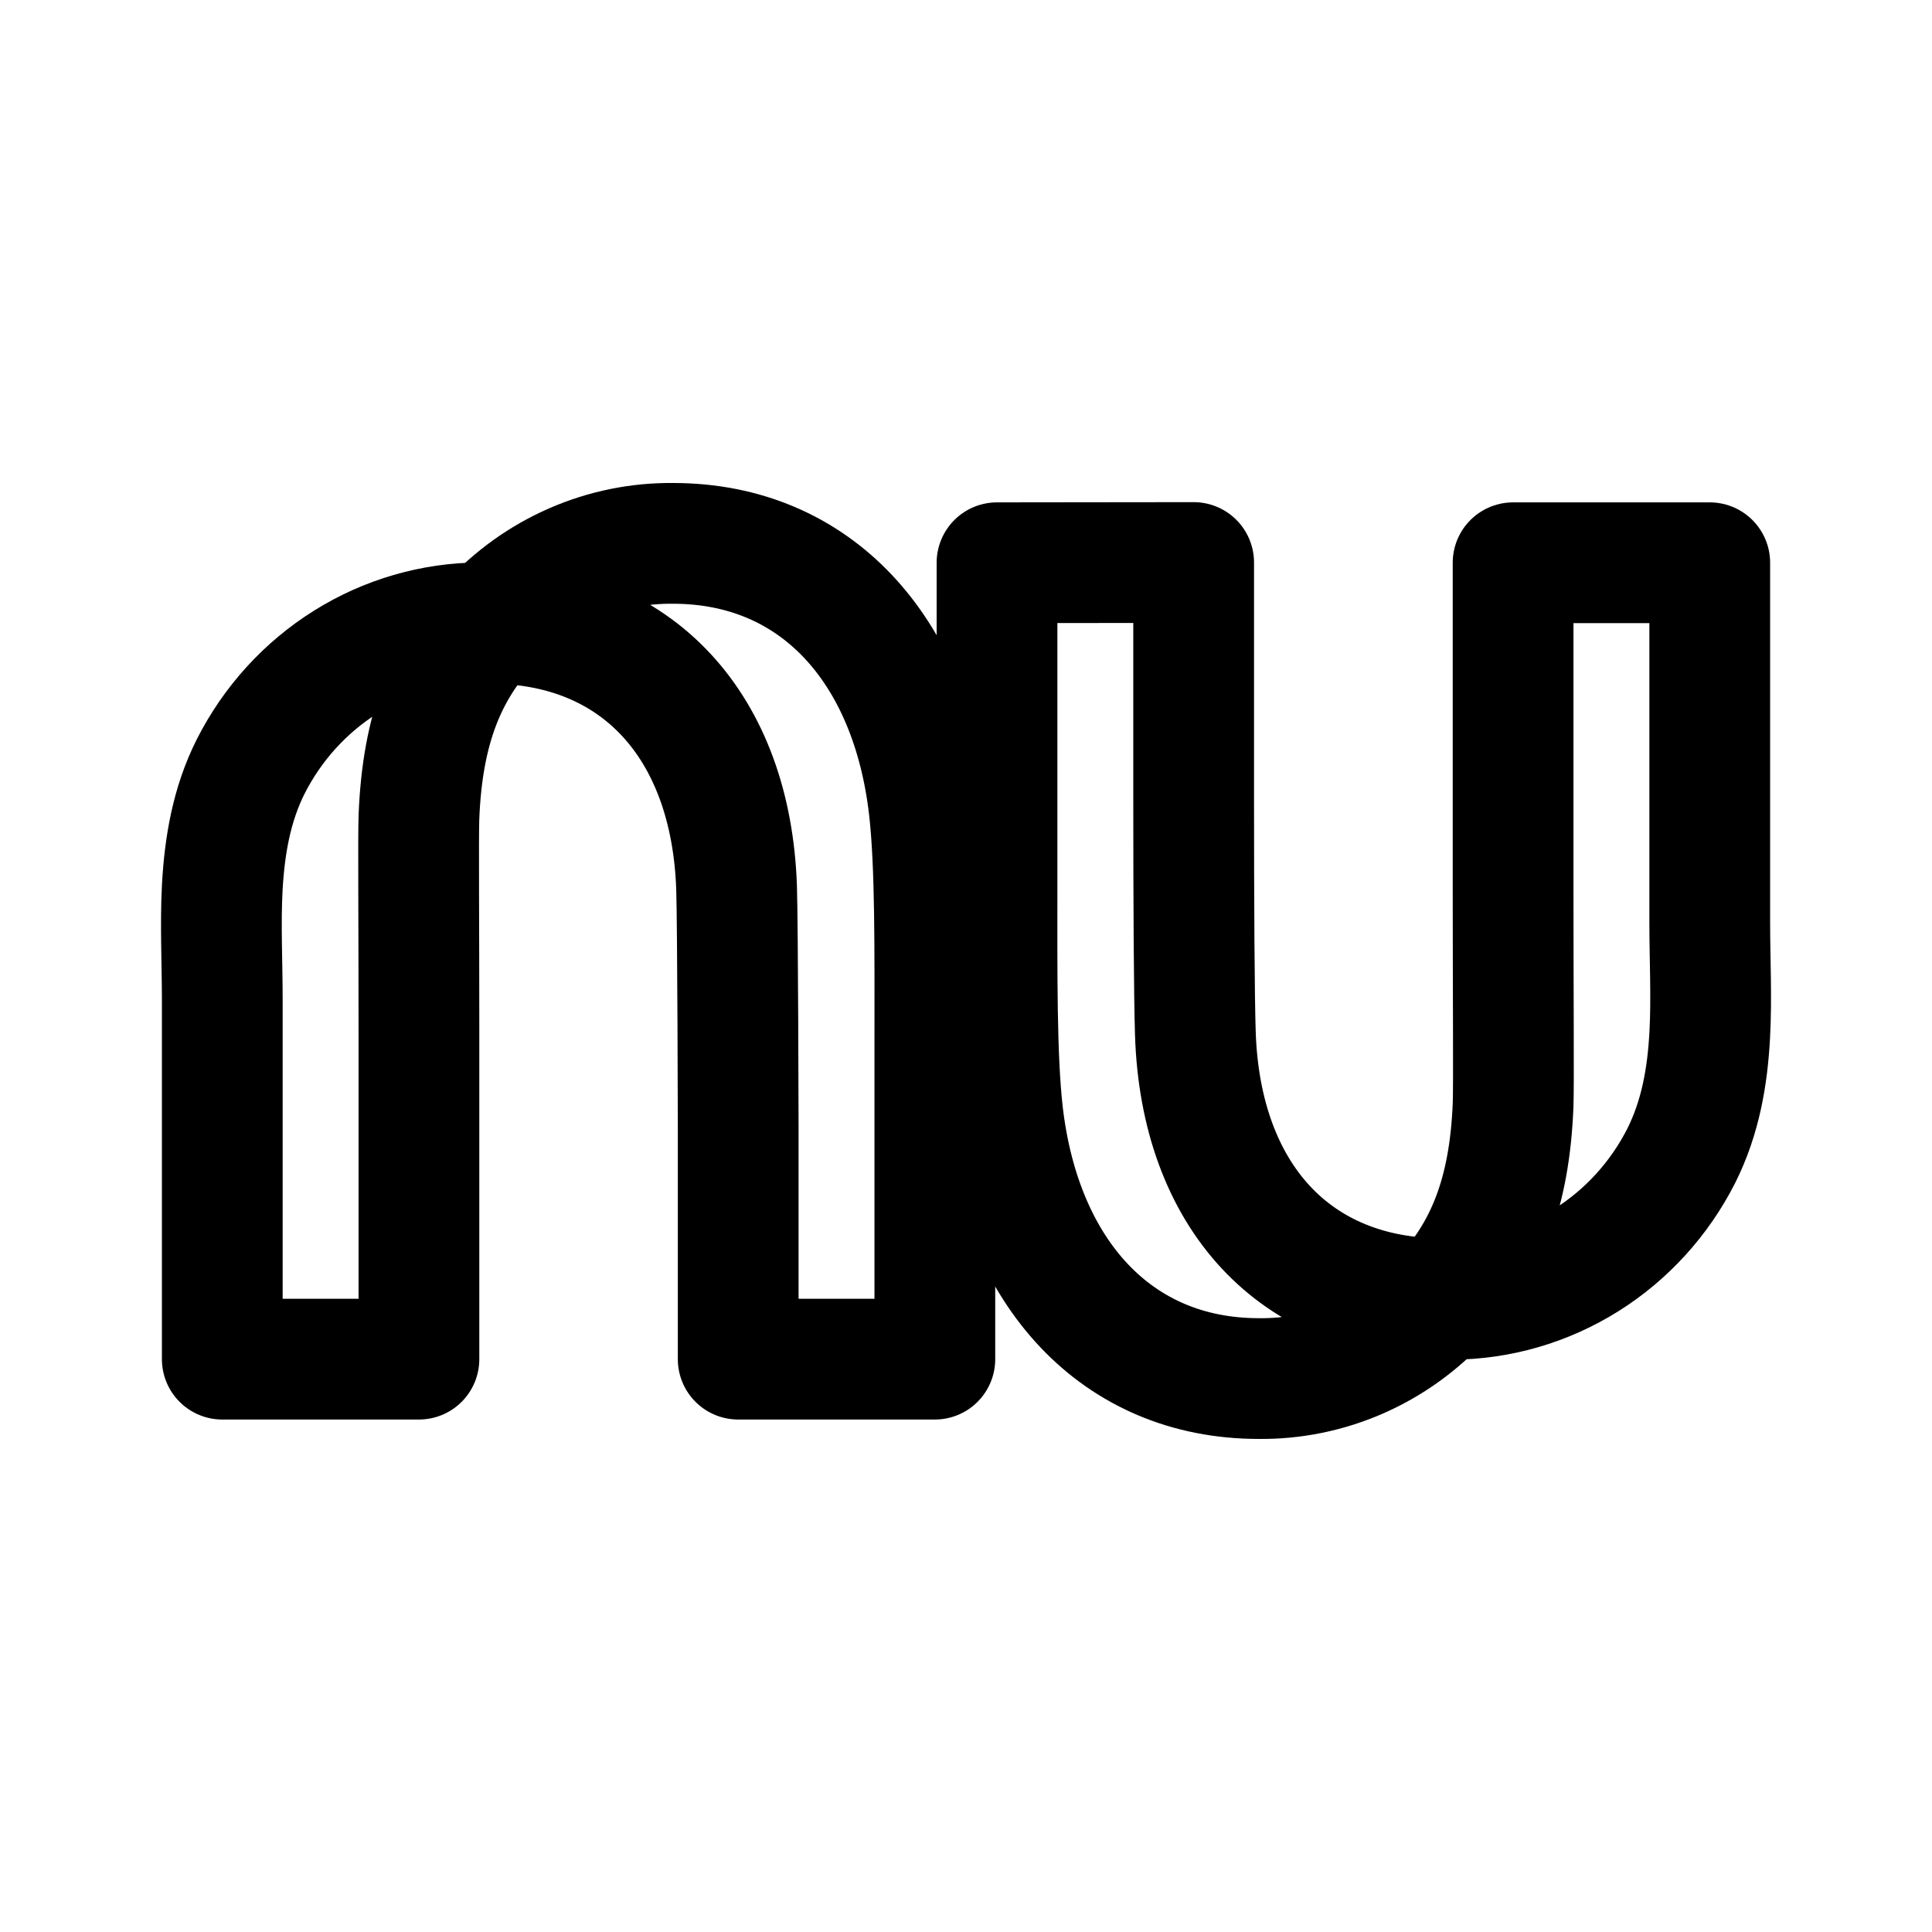
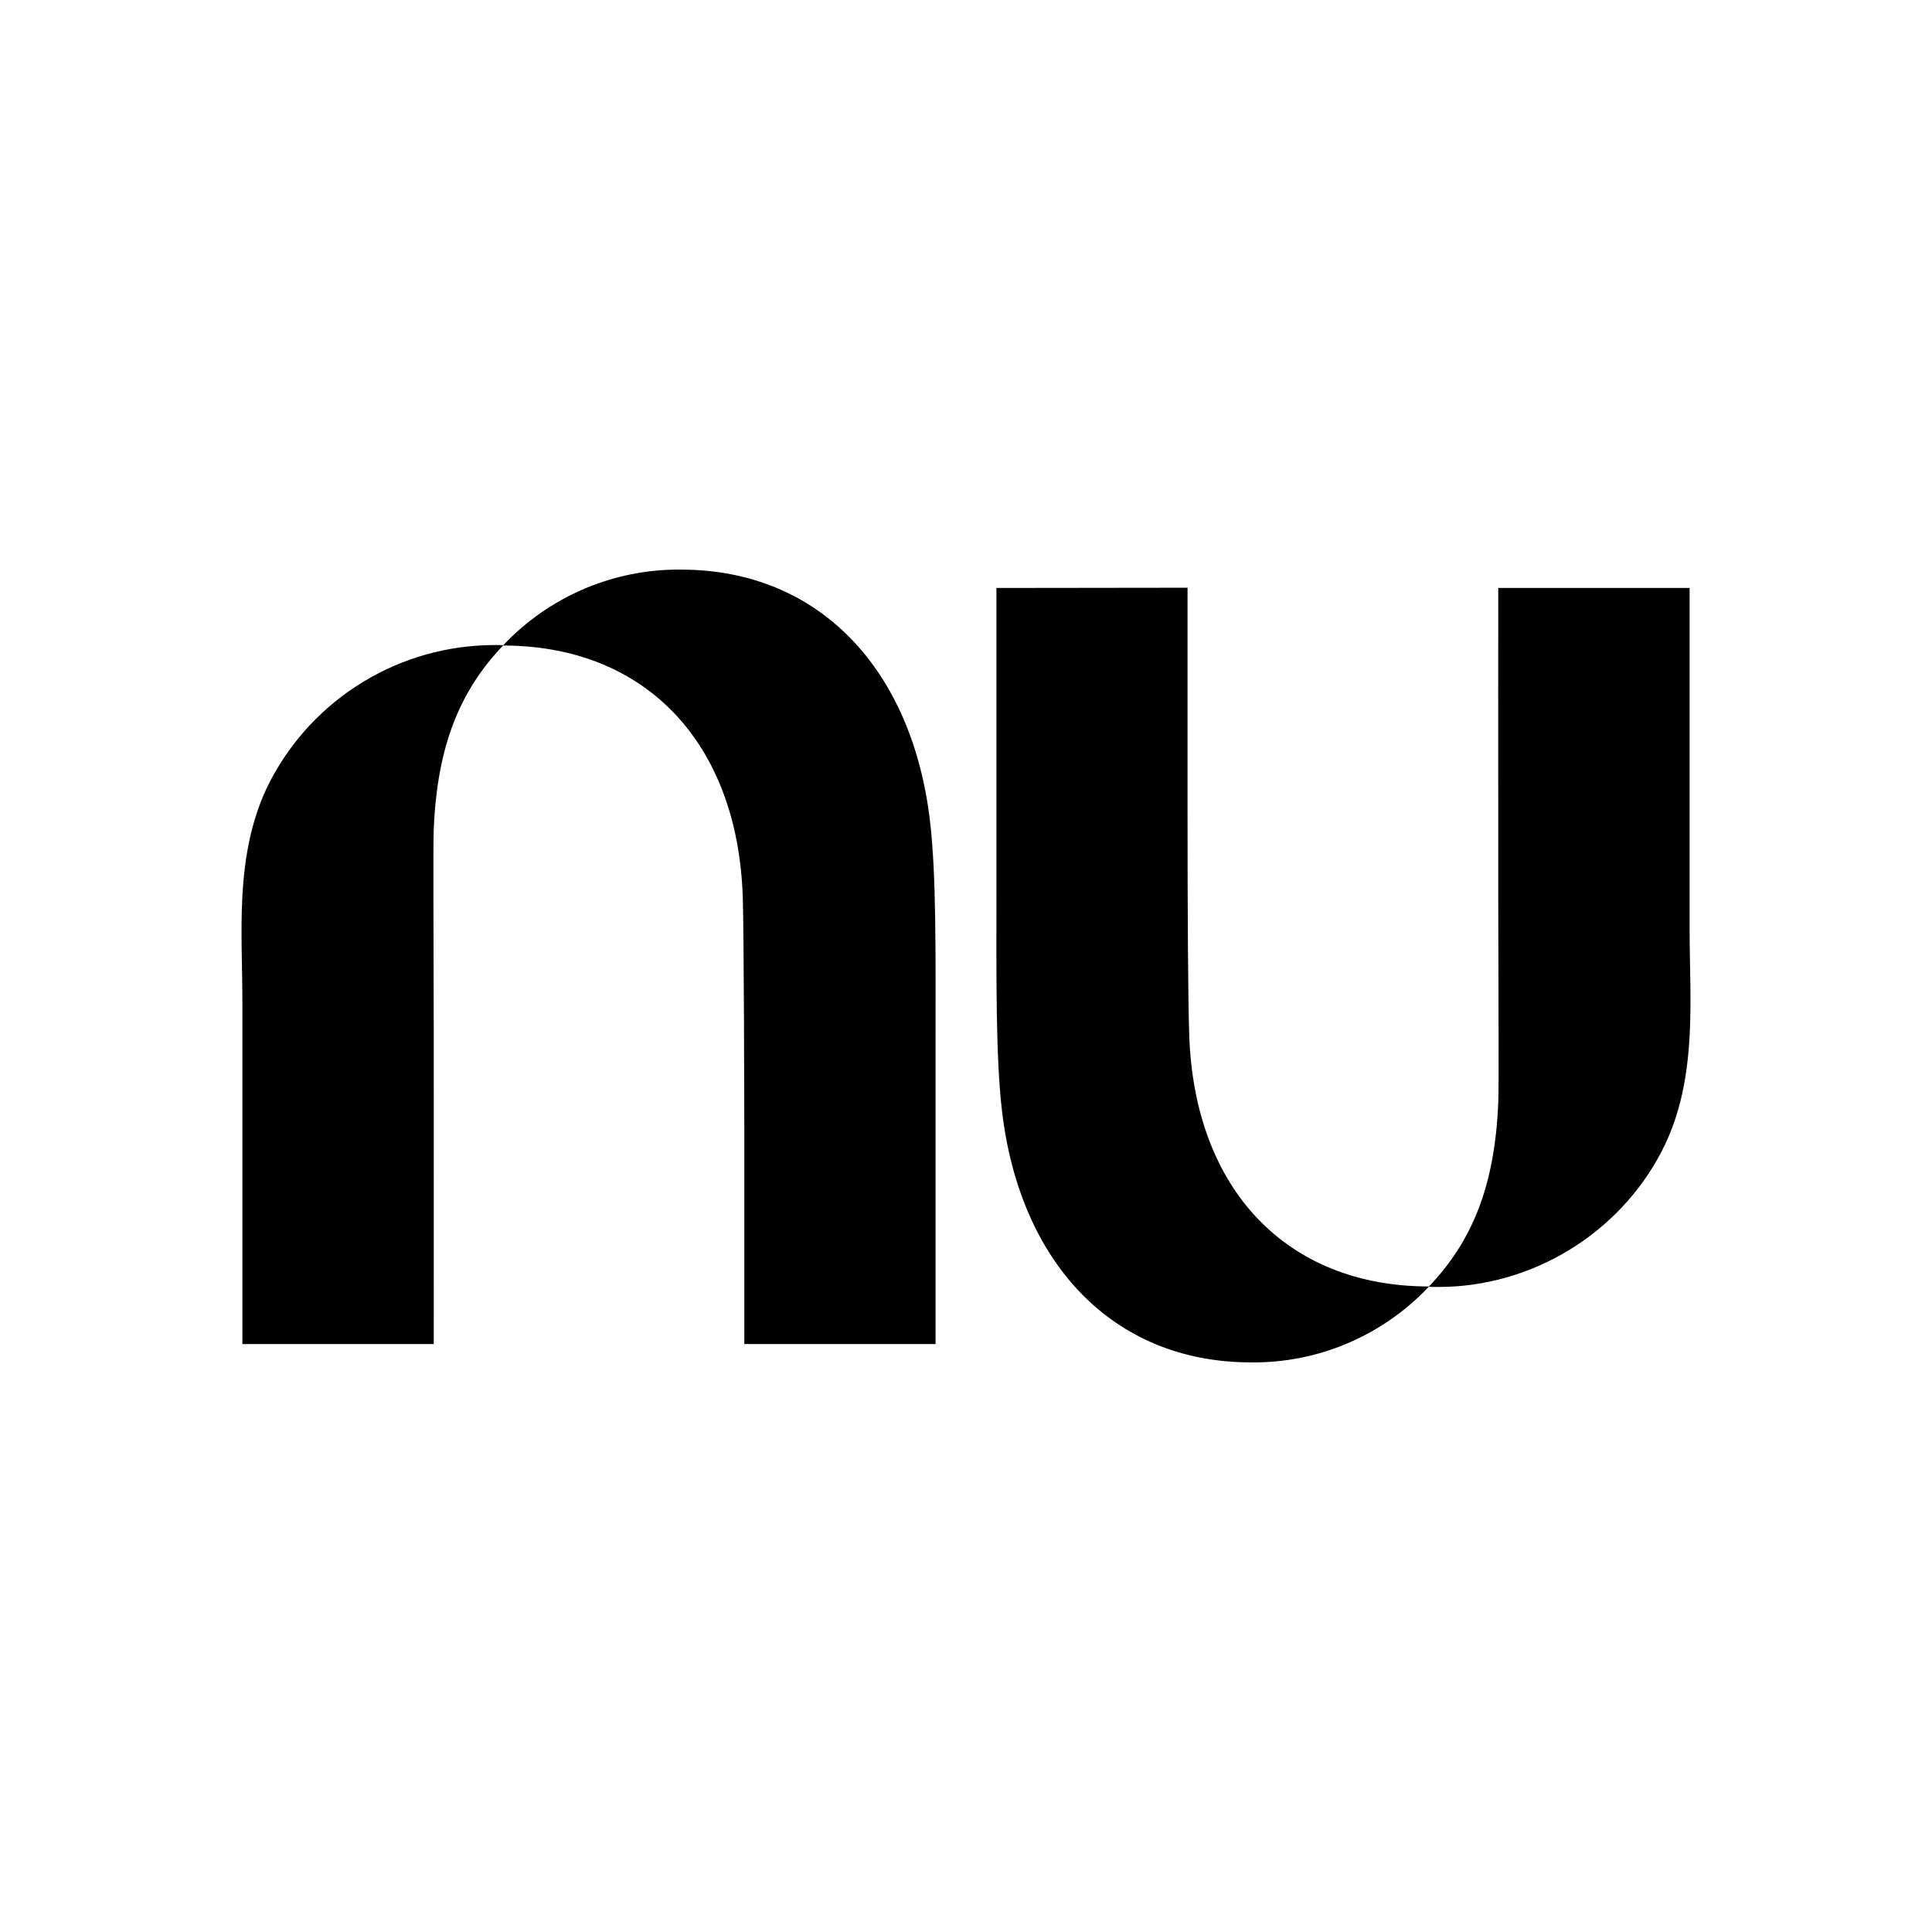
- <svg xmlns="http://www.w3.org/2000/svg" width="192" height="192" viewBox="0 0 192 192" fill="none">
-   <path d="M22.09 88.167C21.891 91.876 22.09 95.671 22.09 99.357V135.071H41.633C41.633 135.071 41.633 117.476 41.633 102.347C41.633 92.162 41.561 83.086 41.633 81.224C41.973 72.389 44.337 66.637 48.741 61.919C48.403 61.904 48.063 61.897 47.72 61.897C43.013 61.92 38.402 63.261 34.384 65.775C30.366 68.288 27.094 71.878 24.921 76.158C23.013 79.945 22.322 84.021 22.09 88.167Z" stroke="black" stroke-width="12" stroke-linejoin="round" />
-   <path d="M66.894 54C63.489 53.961 60.112 54.647 56.979 56.015C53.845 57.382 51.023 59.402 48.69 61.945C63.25 61.945 72.674 72.107 73.202 88.279C73.321 91.988 73.361 111.857 73.361 111.857V135.071H92.904V103.697C92.904 94.213 92.98 86.001 92.336 80.33C90.526 64.545 81.102 54 66.894 54Z" stroke="black" stroke-width="12" stroke-linejoin="round" />
-   <path d="M169.913 102.833C170.112 99.124 169.913 95.329 169.913 91.643V55.925H150.37C150.37 55.925 150.37 73.52 150.37 88.646C150.37 98.831 150.443 107.907 150.37 109.787C150.027 118.614 147.663 124.382 143.259 129.1C143.597 129.115 143.937 129.122 144.28 129.122C148.986 129.098 153.597 127.757 157.615 125.245C161.633 122.732 164.906 119.143 167.079 114.865C168.99 111.056 169.692 106.979 169.913 102.833Z" stroke="black" stroke-width="12" stroke-linejoin="round" />
-   <path d="M125.102 137C128.508 137.039 131.884 136.353 135.018 134.985C138.151 133.618 140.973 131.598 143.306 129.055C128.747 129.055 119.323 118.896 118.794 102.721C118.675 99.012 118.624 89.796 118.624 79.125V55.903L99.082 55.925V87.303C99.082 96.787 99.006 105.002 99.65 110.67C101.477 126.455 110.901 137 125.102 137Z" stroke="black" stroke-width="12" stroke-linejoin="round" />
+ <svg xmlns="http://www.w3.org/2000/svg" width="24" height="24" viewBox="0 0 24 24" fill="none">
+   <path d="M8.46 7.076C8.047 7.071 7.638 7.153 7.258 7.314C6.878 7.476 6.535 7.714 6.252 8.015H6.251C6.21 8.012 6.17 8.013 6.129 8.013C5.556 8.016 4.995 8.175 4.507 8.473C4.018 8.771 3.62 9.197 3.355 9.705C3.124 10.155 3.038 10.638 3.011 11.13C2.987 11.572 3.011 12.02 3.011 12.457V16.696H5.388C5.388 16.696 5.39 14.608 5.388 12.813C5.387 11.605 5.379 10.528 5.388 10.306C5.43 9.261 5.716 8.578 6.249 8.019C8.018 8.02 9.164 9.225 9.227 11.144C9.242 11.585 9.246 13.942 9.246 13.942V16.696H11.622V12.973C11.622 11.848 11.632 10.873 11.553 10.201C11.334 8.327 10.188 7.076 8.459 7.076H8.46ZM14.752 7.301L12.378 7.304V11.027C12.378 12.153 12.368 13.127 12.447 13.799C12.666 15.673 13.812 16.924 15.54 16.924C15.953 16.929 16.362 16.848 16.742 16.686C17.122 16.524 17.465 16.286 17.748 15.985H17.749C17.79 15.988 17.831 15.987 17.872 15.987C19.03 15.987 20.115 15.325 20.645 14.296C20.877 13.846 20.962 13.362 20.989 12.871C21.013 12.428 20.989 11.98 20.989 11.543V7.304H18.612C18.612 7.304 18.61 9.392 18.612 11.187C18.613 12.395 18.621 13.472 18.612 13.694C18.57 14.738 18.284 15.422 17.751 15.981C15.982 15.98 14.836 14.774 14.773 12.856C14.758 12.415 14.752 11.323 14.752 10.056V7.301Z" fill="black" />
</svg>
